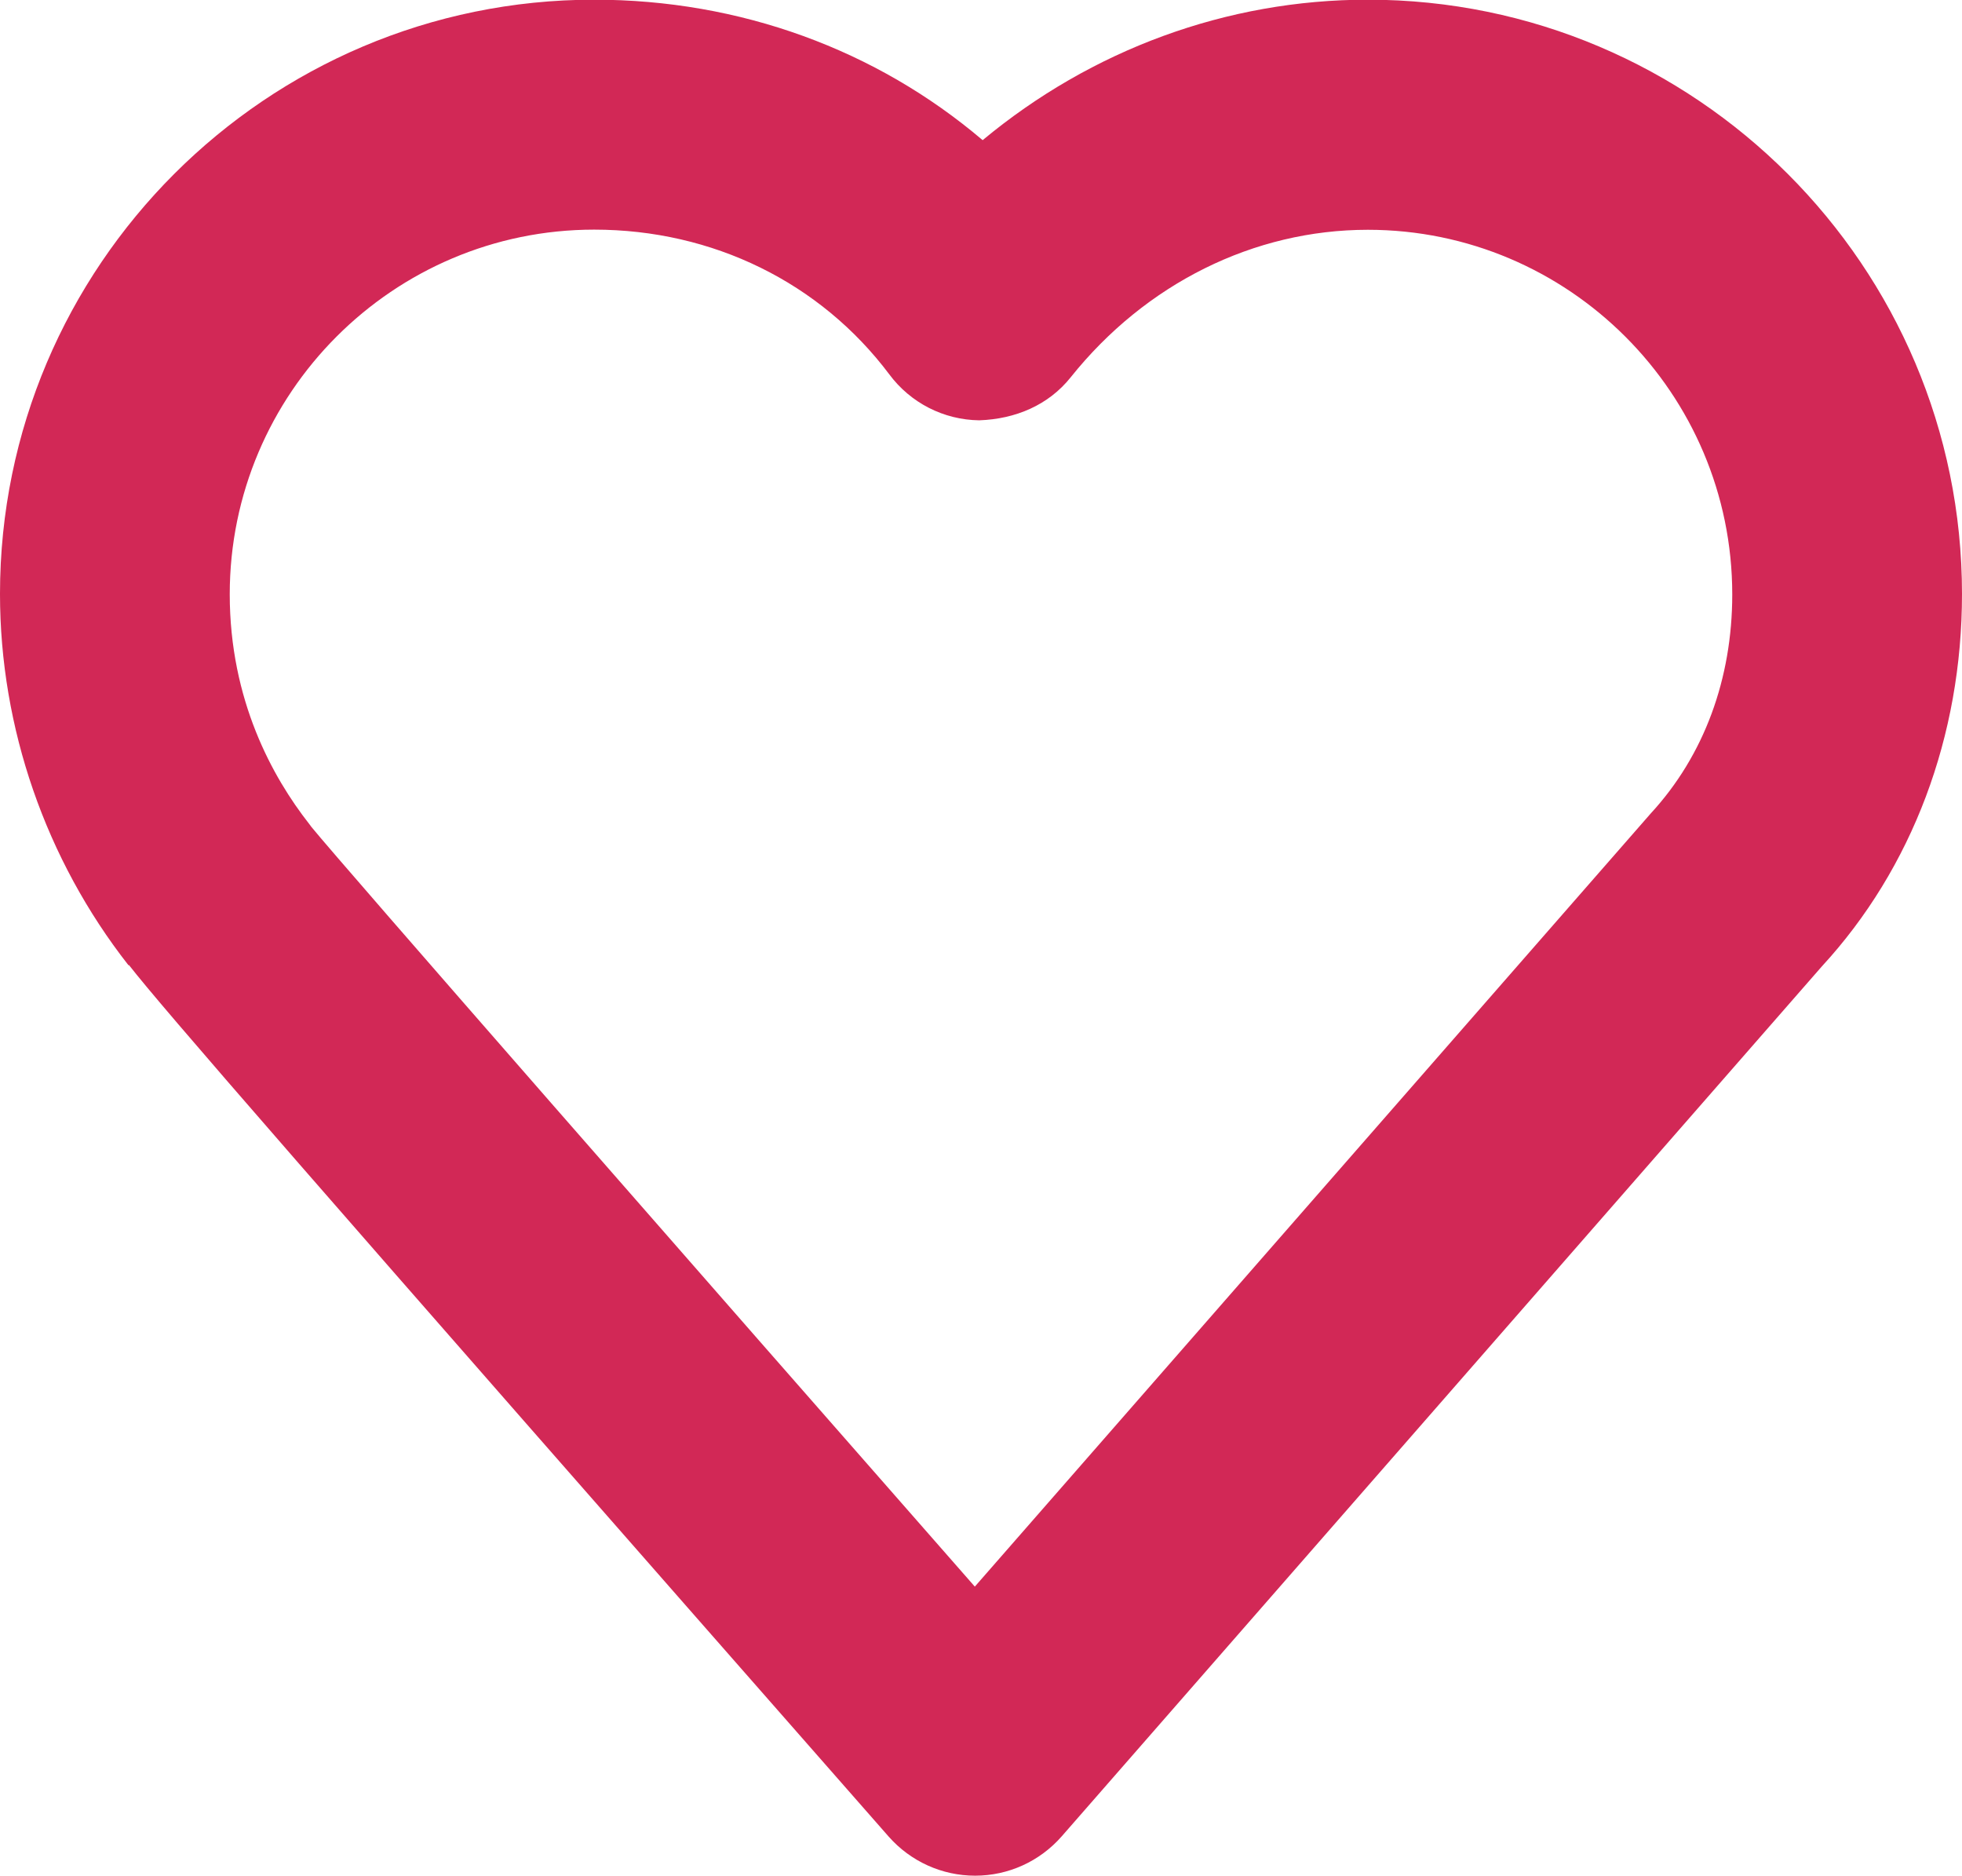
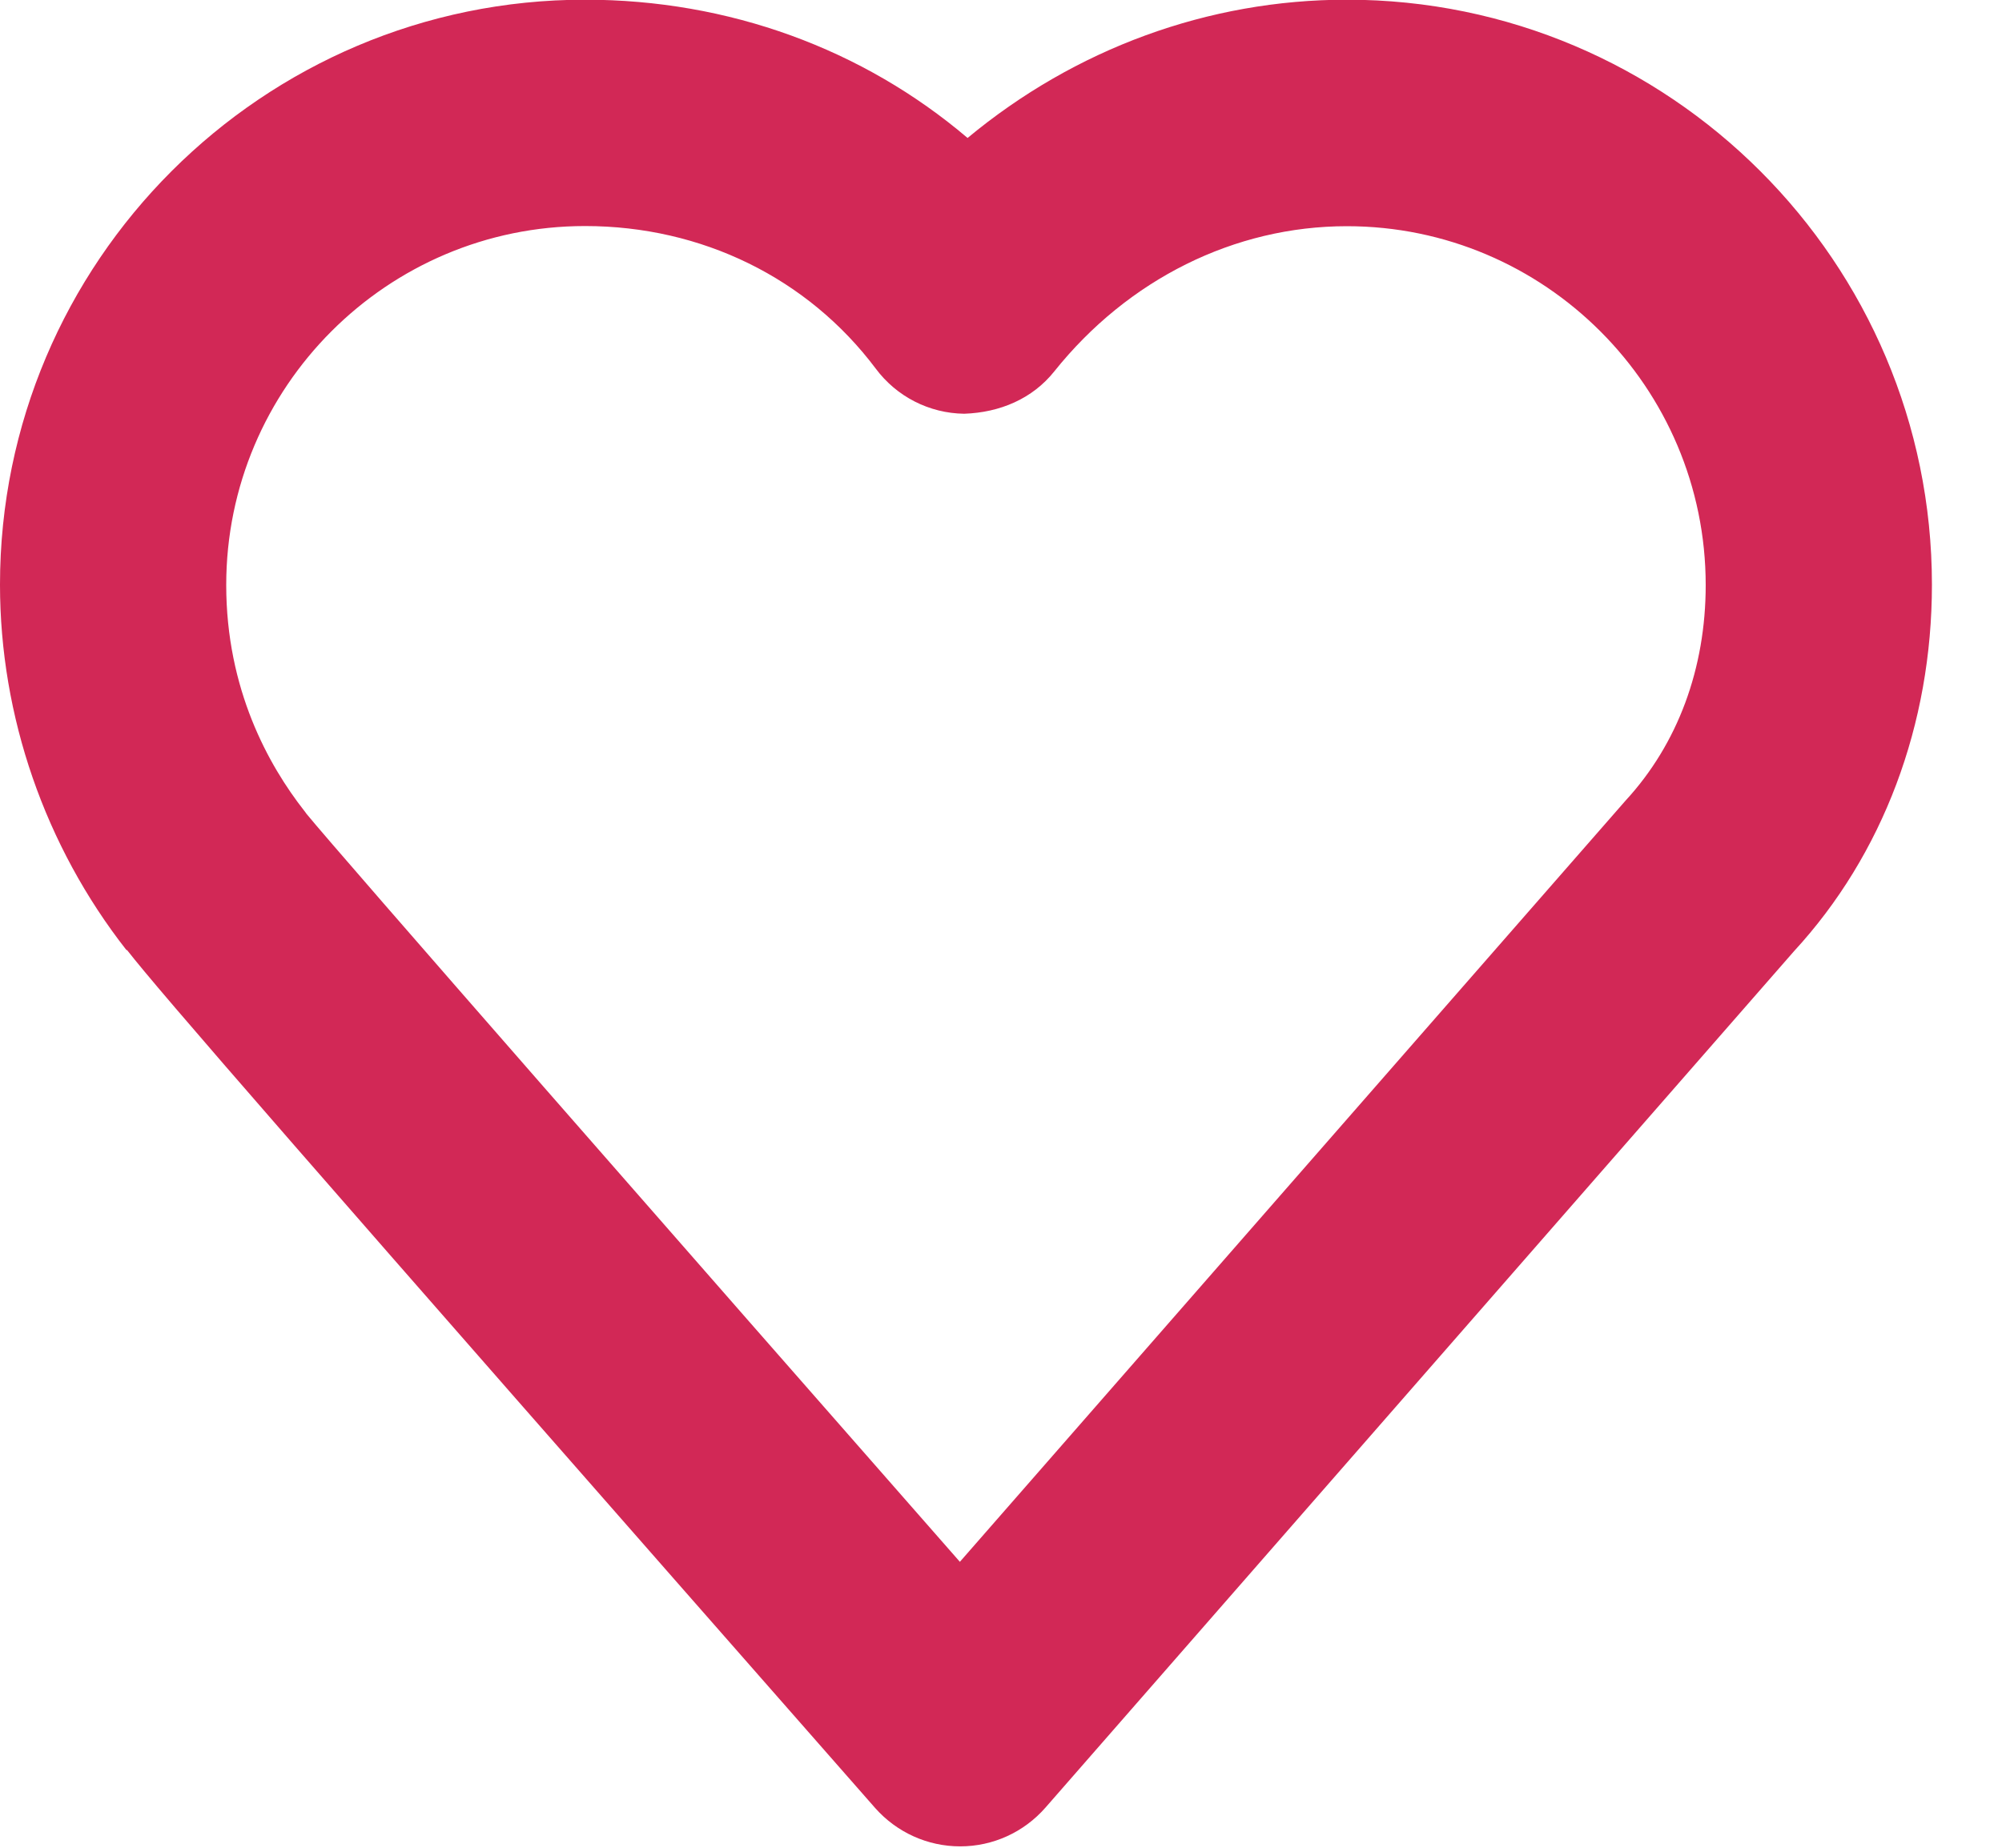
- <svg xmlns="http://www.w3.org/2000/svg" version="1.0" id="Layer_1" x="0px" y="0px" width="12.545px" height="11.99px" viewBox="521.939 473.064 12.545 11.99" enable-background="new 521.939 473.064 12.545 11.99" xml:space="preserve">
-   <g>
-     <path fill="#d22856" d="M528.174,485.055c-0.212,0-0.412-0.091-0.552-0.249c-3.798-4.324-4.644-5.298-4.858-5.572l-0.004,0.0 c-0.529-0.675-0.821-1.518-0.821-2.373c0-2.095,1.704-3.799,3.799-3.799c0.934,0,1.804,0.32,2.484,0.898 c0.696-0.578,1.56-0.898,2.463-0.898c2.095,0,3.799,1.704,3.799,3.799c0,0.909-0.318,1.754-0.896,2.381l-4.86,5.561 C528.587,484.964,528.386,485.055,528.174,485.055L528.174,485.055z M523.929,478.349c0.208,0.255,2.471,2.839,4.243,4.858 l4.323-4.944c0.34-0.369,0.52-0.86,0.52-1.399c0-1.285-1.045-2.331-2.33-2.331c-0.729,0-1.421,0.344-1.9,0.943 c-0.142,0.178-0.353,0.267-0.585,0.275c-0.227-0.003-0.439-0.111-0.575-0.294c-0.441-0.587-1.129-0.925-1.887-0.925 c-1.285,0-2.33,1.046-2.33,2.331c0,0.678,0.275,1.171,0.507,1.467C523.919,478.336,523.925,478.342,523.929,478.349z" />
-   </g>
+ <svg xmlns="http://www.w3.org/2000/svg" version="1" width="13" height="12" viewBox="521.939 473.064 13 12">
+   <path fill="#d22856" d="M528.174 485.055c-.212 0-.412-.091-.552-.249-3.798-4.324-4.644-5.298-4.858-5.572h-.004c-.529-.675-.821-1.518-.821-2.373 0-2.095 1.704-3.799 3.799-3.799.934 0 1.804.32 2.484.898.696-.578 1.56-.898 2.463-.898 2.095 0 3.799 1.704 3.799 3.799 0 .909-.318 1.754-.896 2.381l-4.86 5.561c-.141.161-.342.252-.554.252zm-4.245-6.706c.208.255 2.471 2.839 4.243 4.858l4.323-4.944c.34-.369.52-.86.52-1.399 0-1.285-1.045-2.331-2.33-2.331-.729 0-1.421.344-1.9.943-.142.178-.353.267-.585.275-.227-.003-.439-.111-.575-.294-.441-.587-1.129-.925-1.887-.925-1.285 0-2.33 1.046-2.33 2.331 0 .678.275 1.171.507 1.467.004.006.01.012.014.019z" />
</svg>
